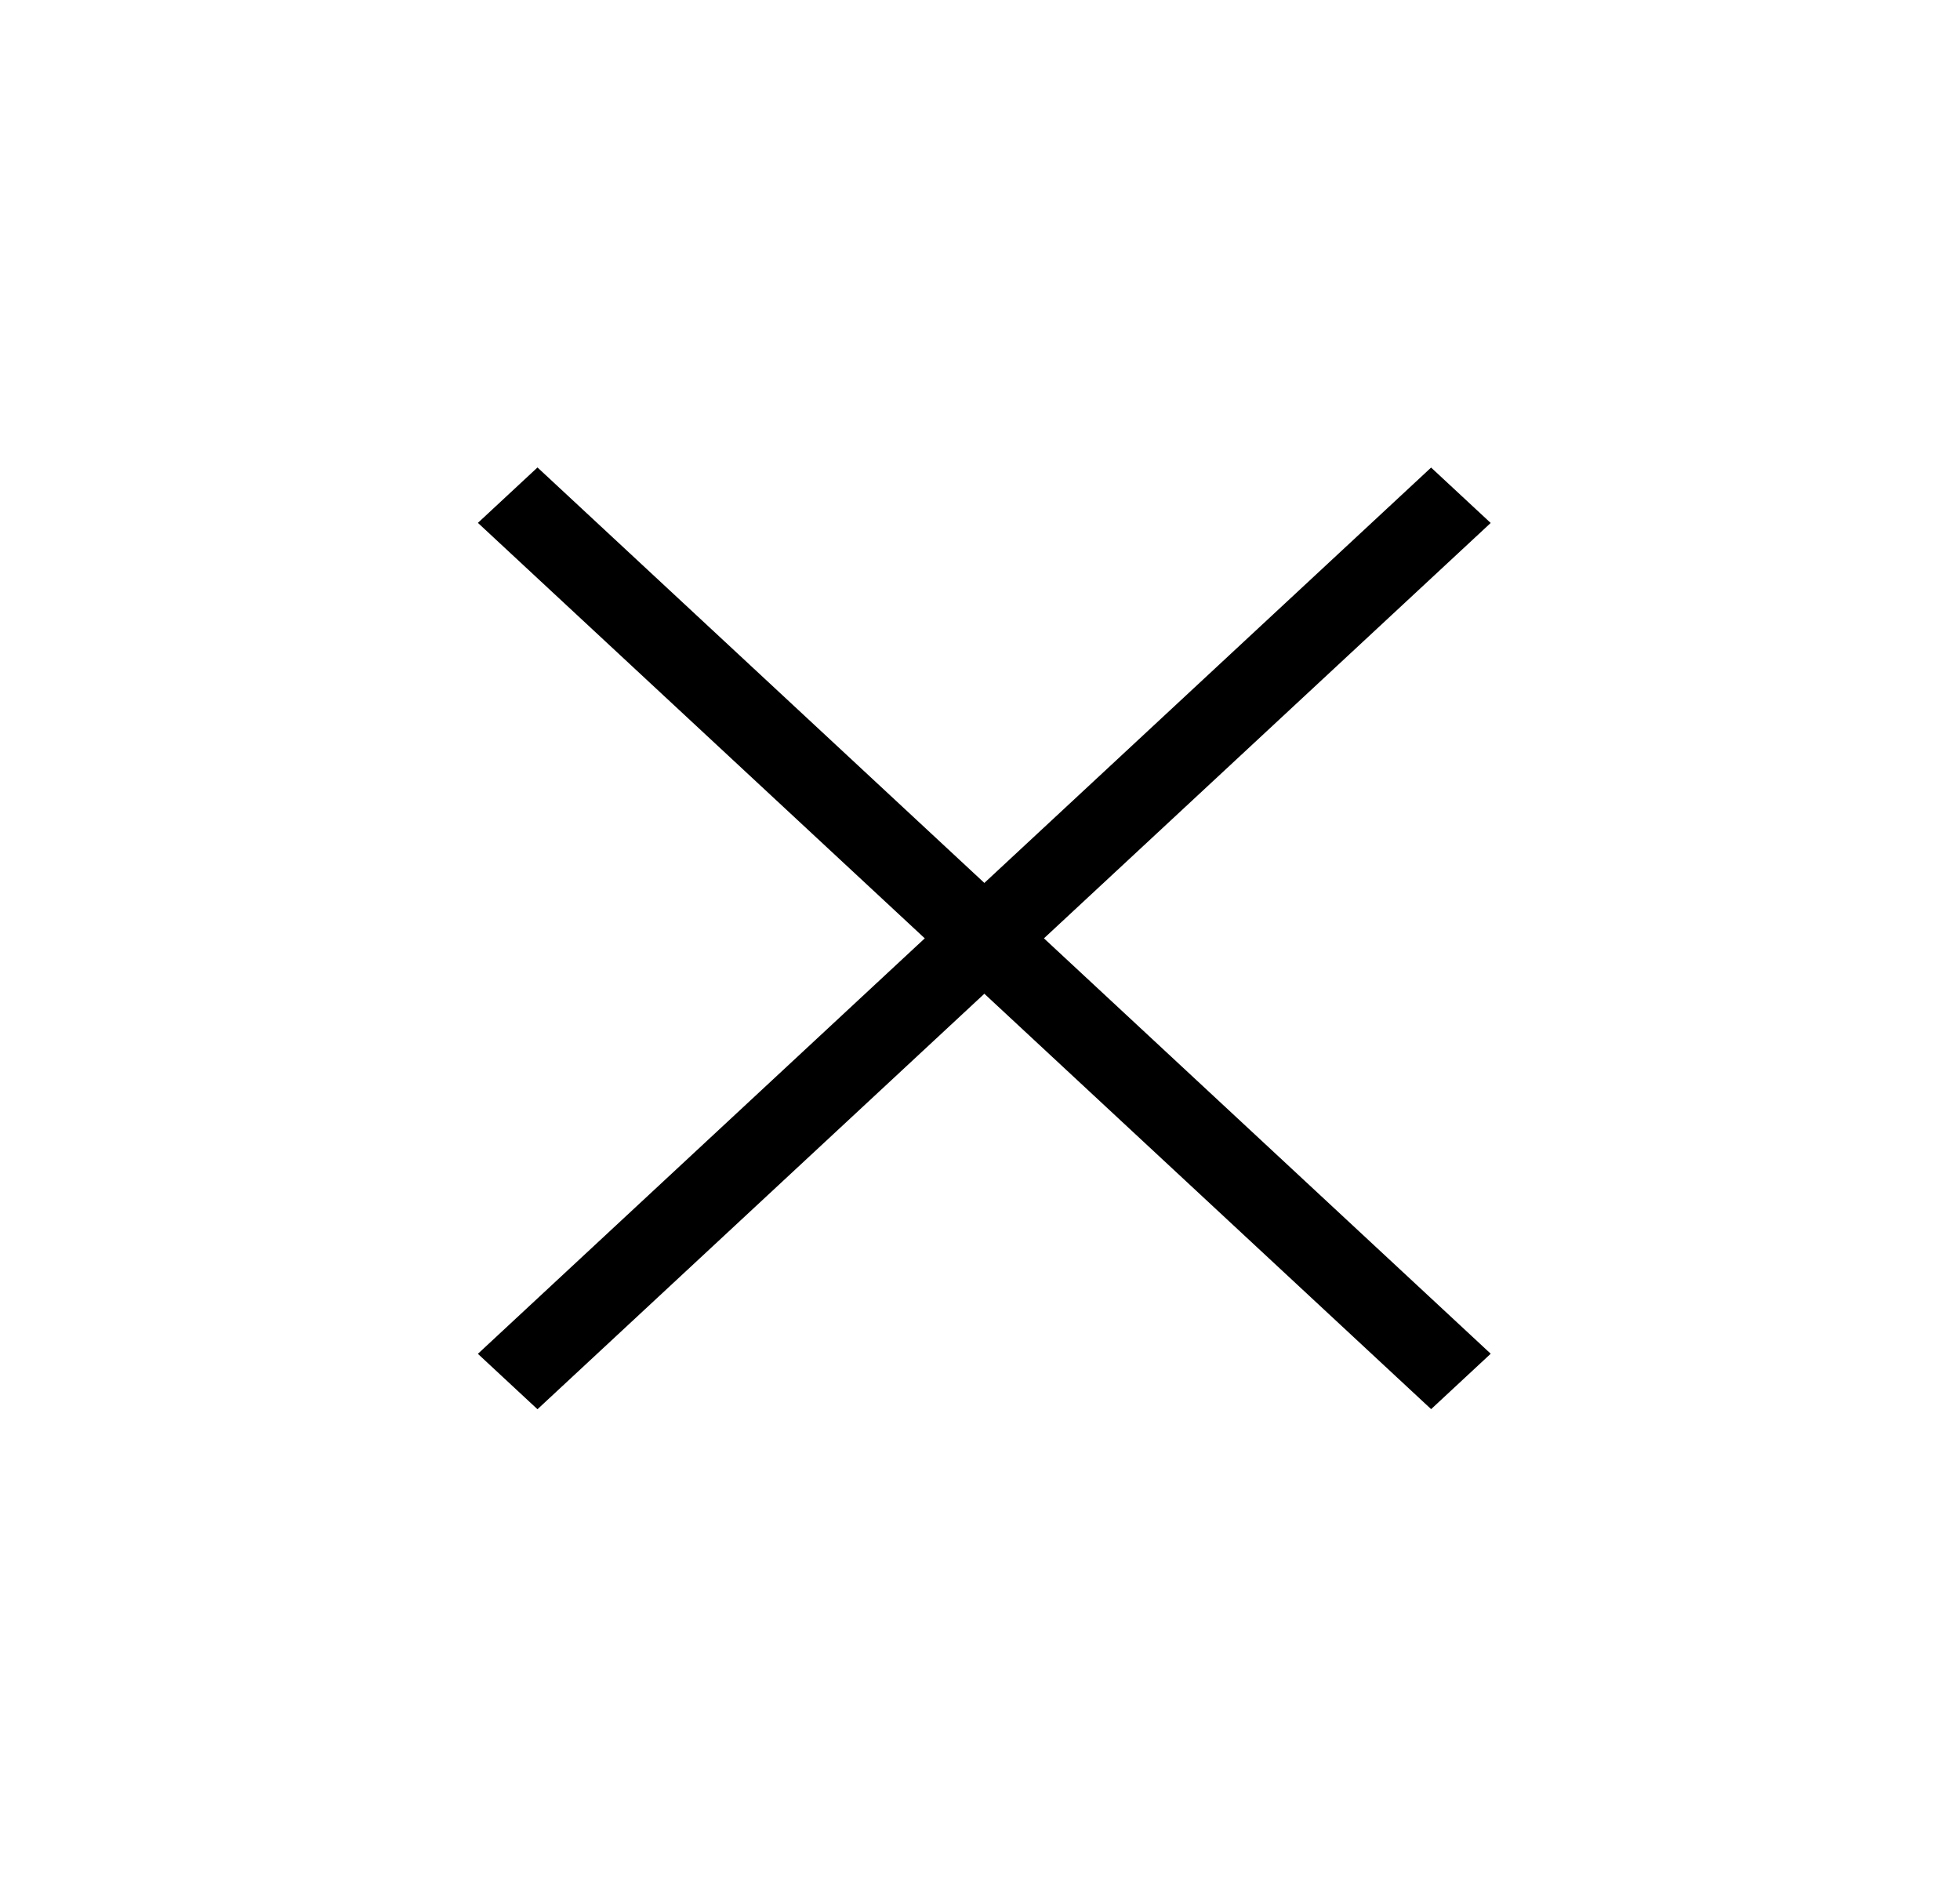
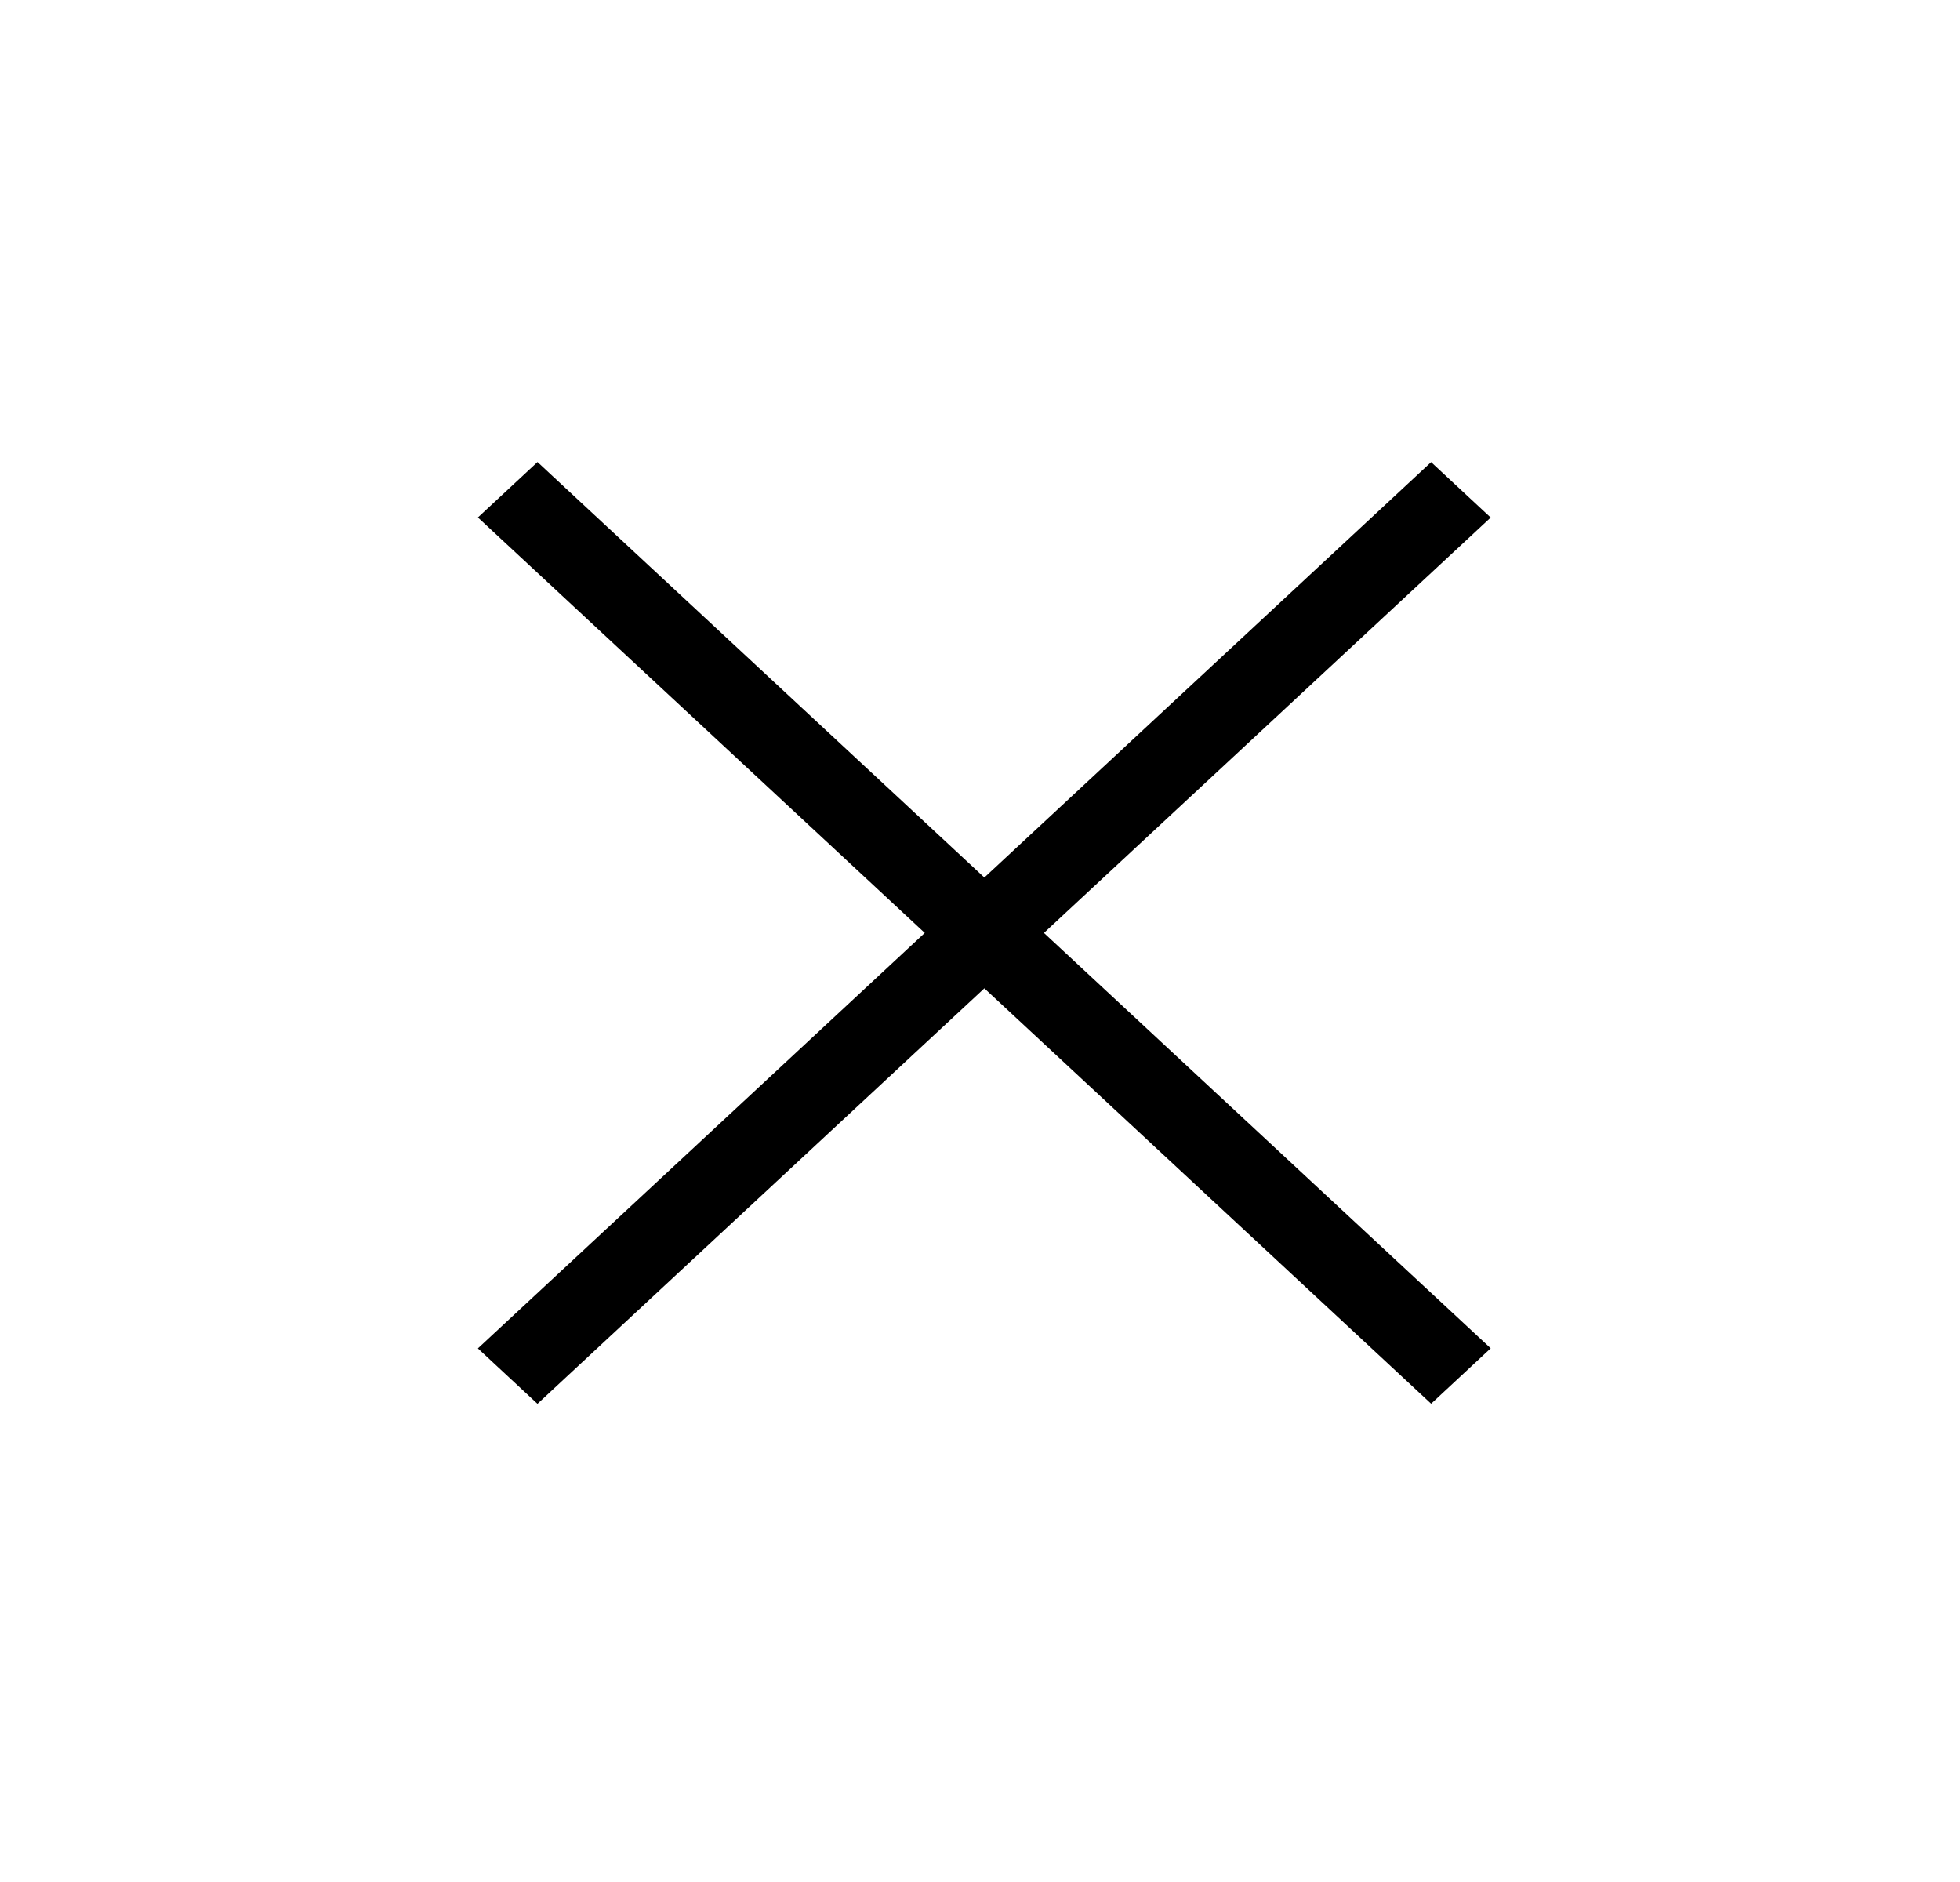
- <svg xmlns="http://www.w3.org/2000/svg" width="29" height="28" viewBox="0 0 47 44" fill="none">
+ <svg xmlns="http://www.w3.org/2000/svg" width="25" height="24" viewBox="0 0 47 44" fill="none">
  <rect width="1.951" height="31.208" transform="matrix(0.732433 -0.680839 0.732433 0.680839 11.46 11.8457)" fill="currentColor" />
  <rect width="1.951" height="31.208" transform="matrix(-0.732433 -0.680839 0.732433 -0.680839 12.8884 33.0957)" fill="currentColor" />
</svg>
